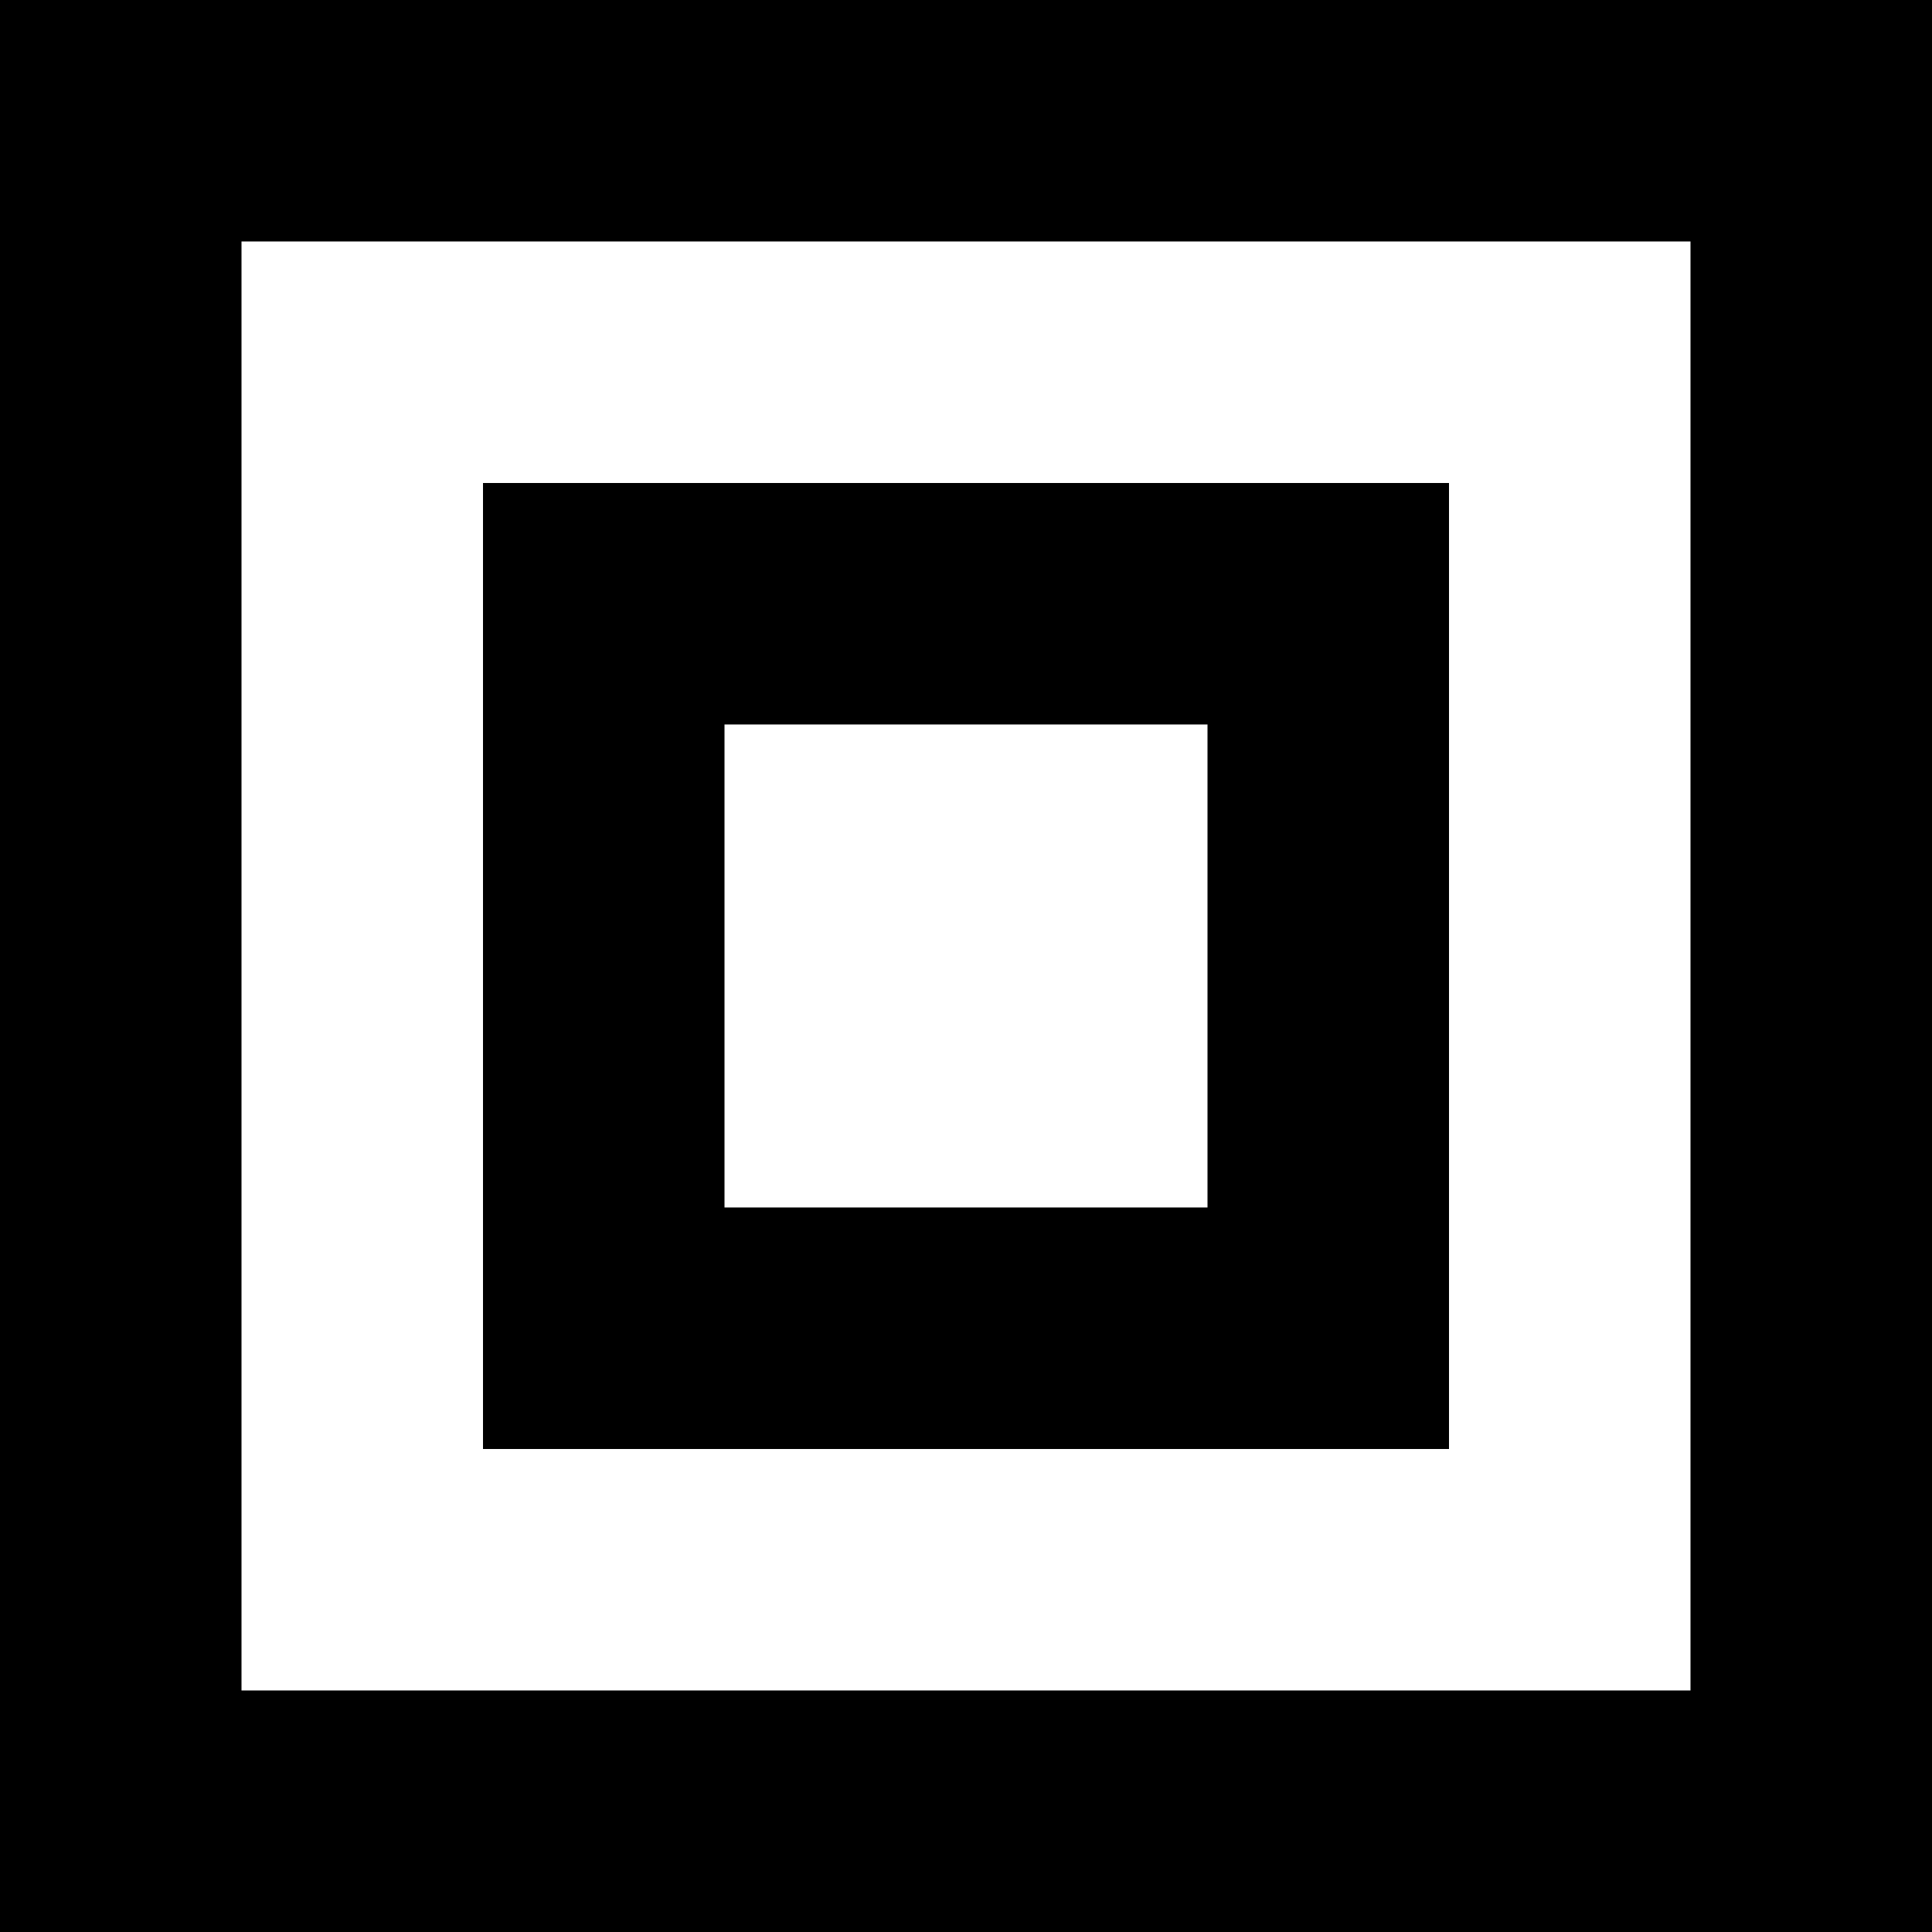
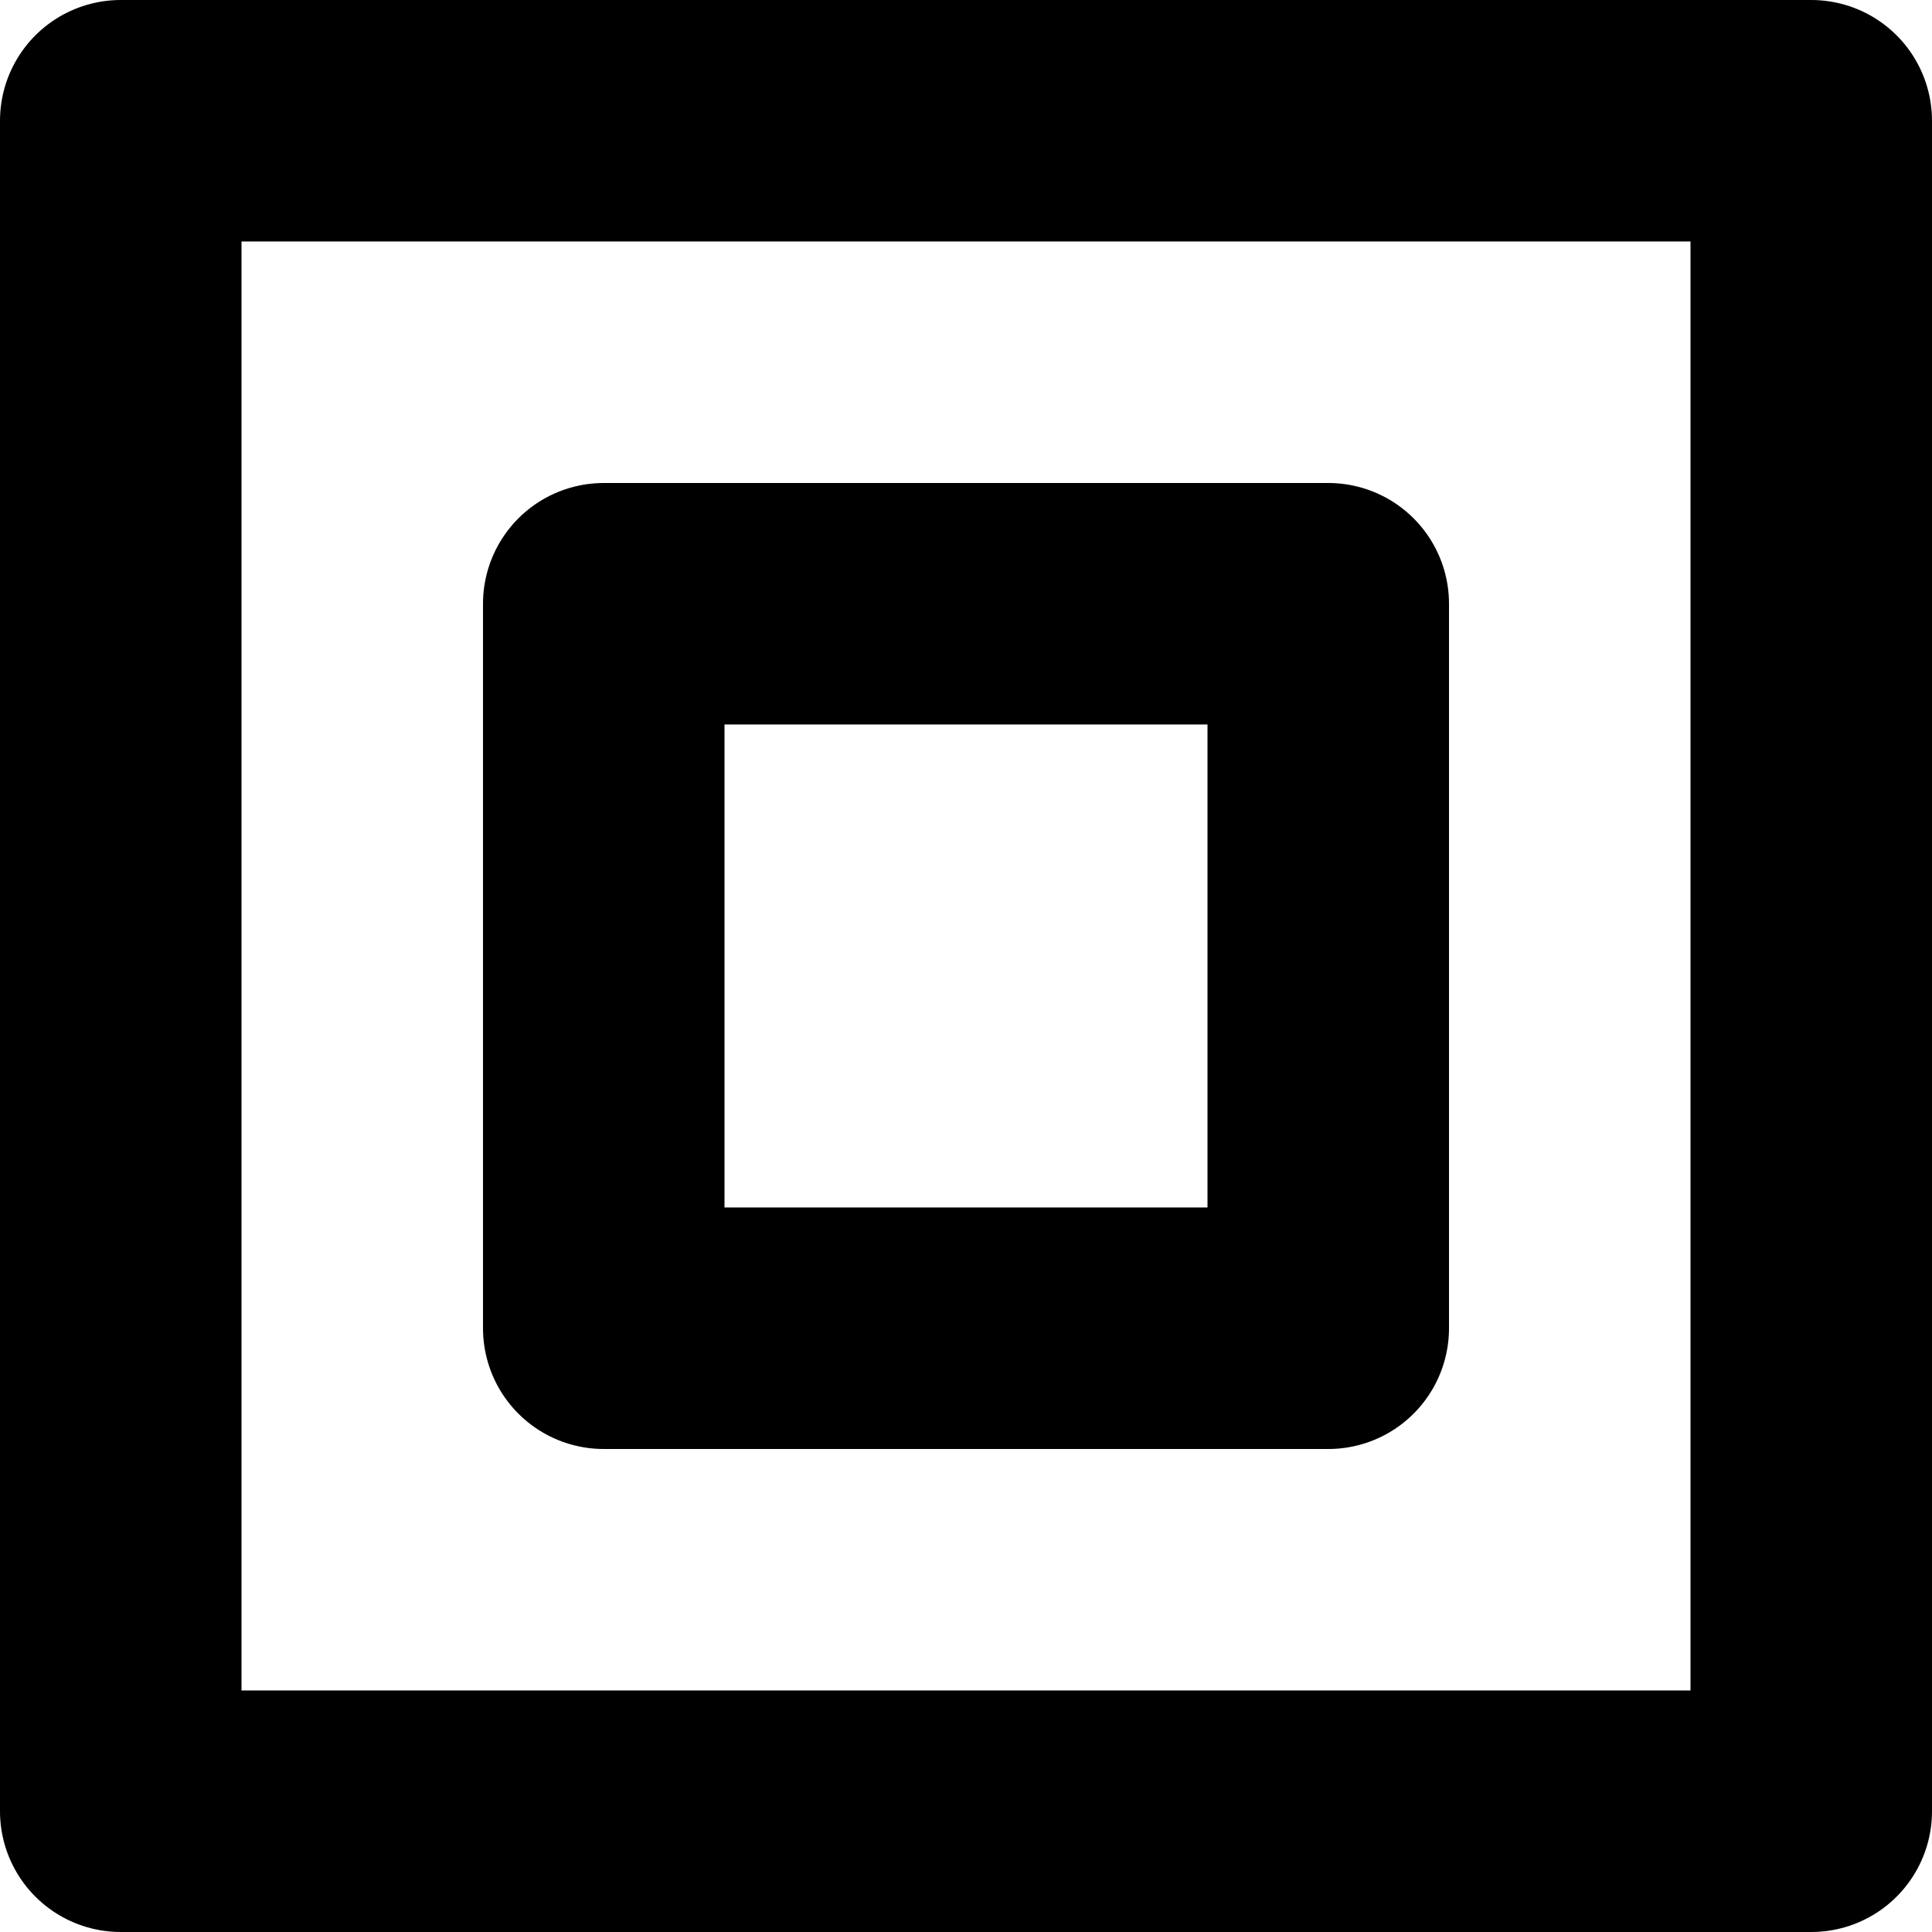
<svg xmlns="http://www.w3.org/2000/svg" width="128" height="128" viewBox="0 0 128 128" id="svg2" version="1.1">
  <defs id="defs4" />
  <g id="layer1" transform="translate(0,-924.3622)">
-     <rect style="opacity:1;fill:none;fill-opacity:1;stroke:#000000;stroke-width:16;stroke-linecap:round;stroke-linejoin:miter;stroke-miterlimit:4;stroke-dasharray:none;stroke-opacity:1" id="rect4148" width="112" height="112" x="8" y="932.362" />
-     <rect style="opacity:1;fill:none;fill-opacity:1;stroke:#000000;stroke-width:16;stroke-linecap:round;stroke-linejoin:miter;stroke-miterlimit:4;stroke-dasharray:none;stroke-opacity:1" id="rect4150" width="48" height="48" x="40" y="964.362" />
+     <rect style="opacity:1;fill:none;fill-opacity:1;stroke:#000000;stroke-width:16;stroke-linecap:butt;stroke-linejoin:round;stroke-miterlimit:4;stroke-dasharray:none;stroke-opacity:1" id="rect4142" width="112" height="112" x="8" y="932.362" />
+     <rect style="opacity:1;fill:none;fill-opacity:1;stroke:#000000;stroke-width:16;stroke-linecap:butt;stroke-linejoin:round;stroke-miterlimit:4;stroke-dasharray:none;stroke-opacity:1" id="rect4144" width="48" height="48" x="40" y="964.362" />
  </g>
</svg>
